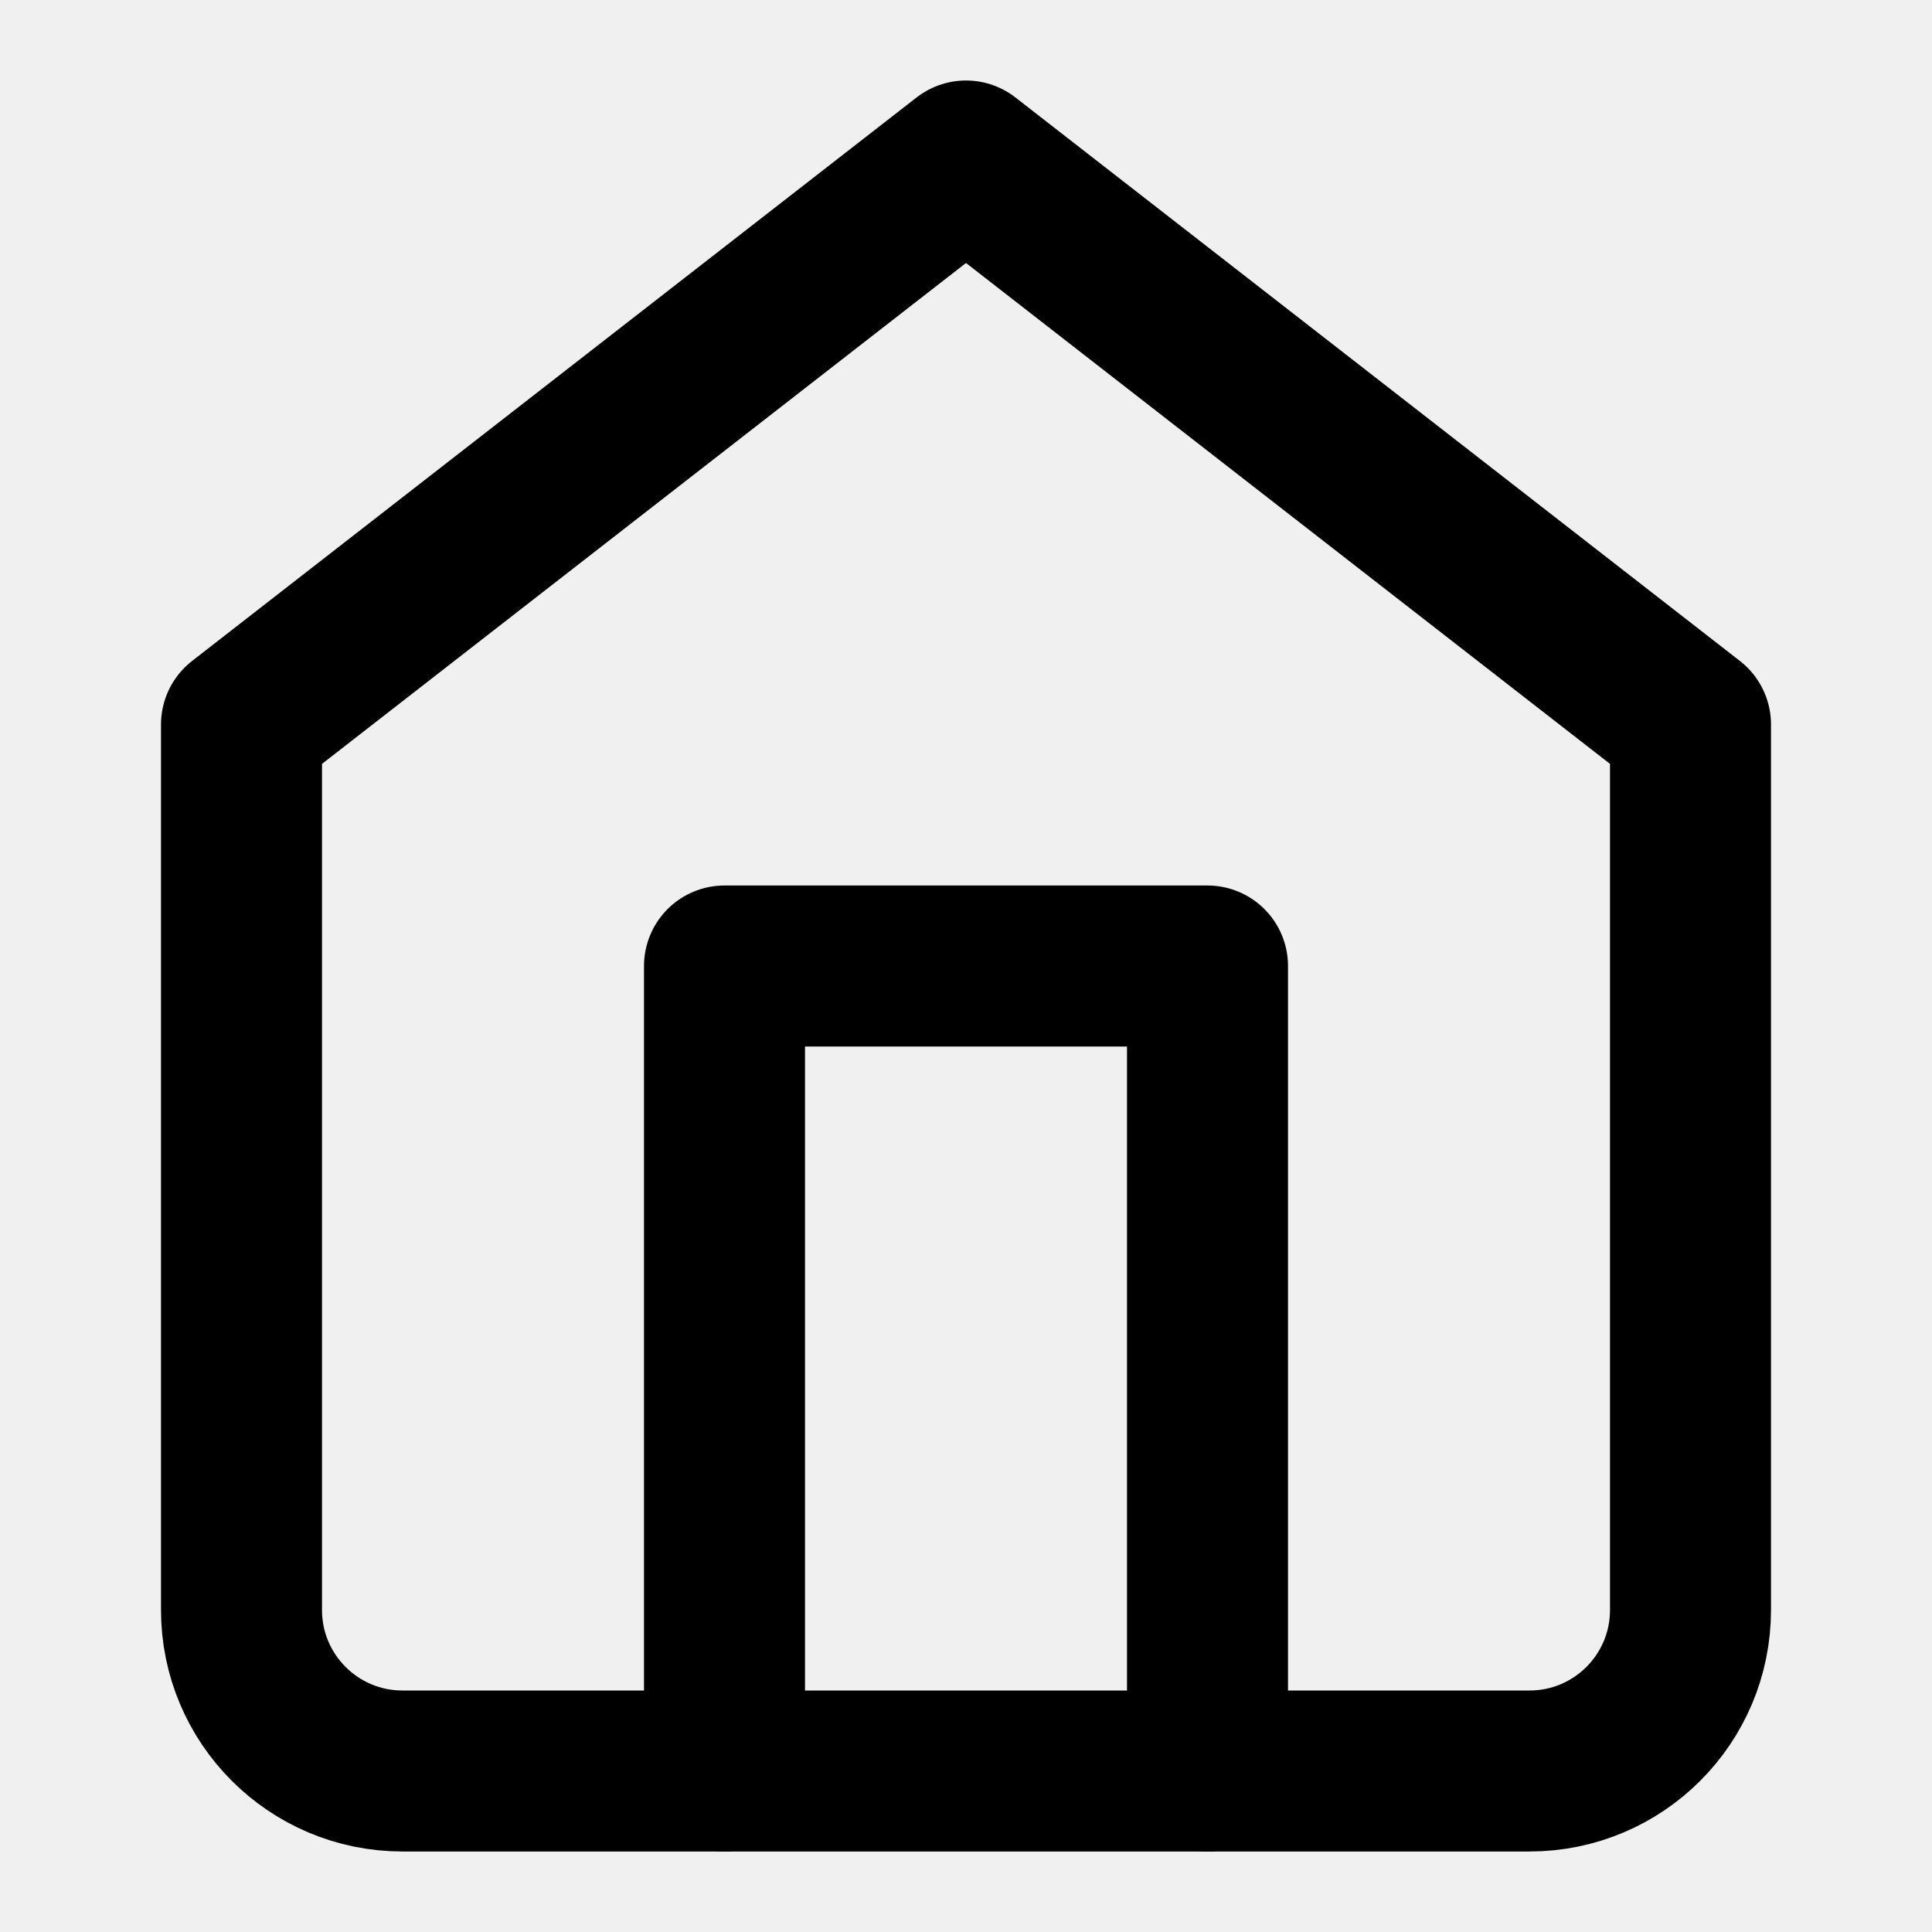
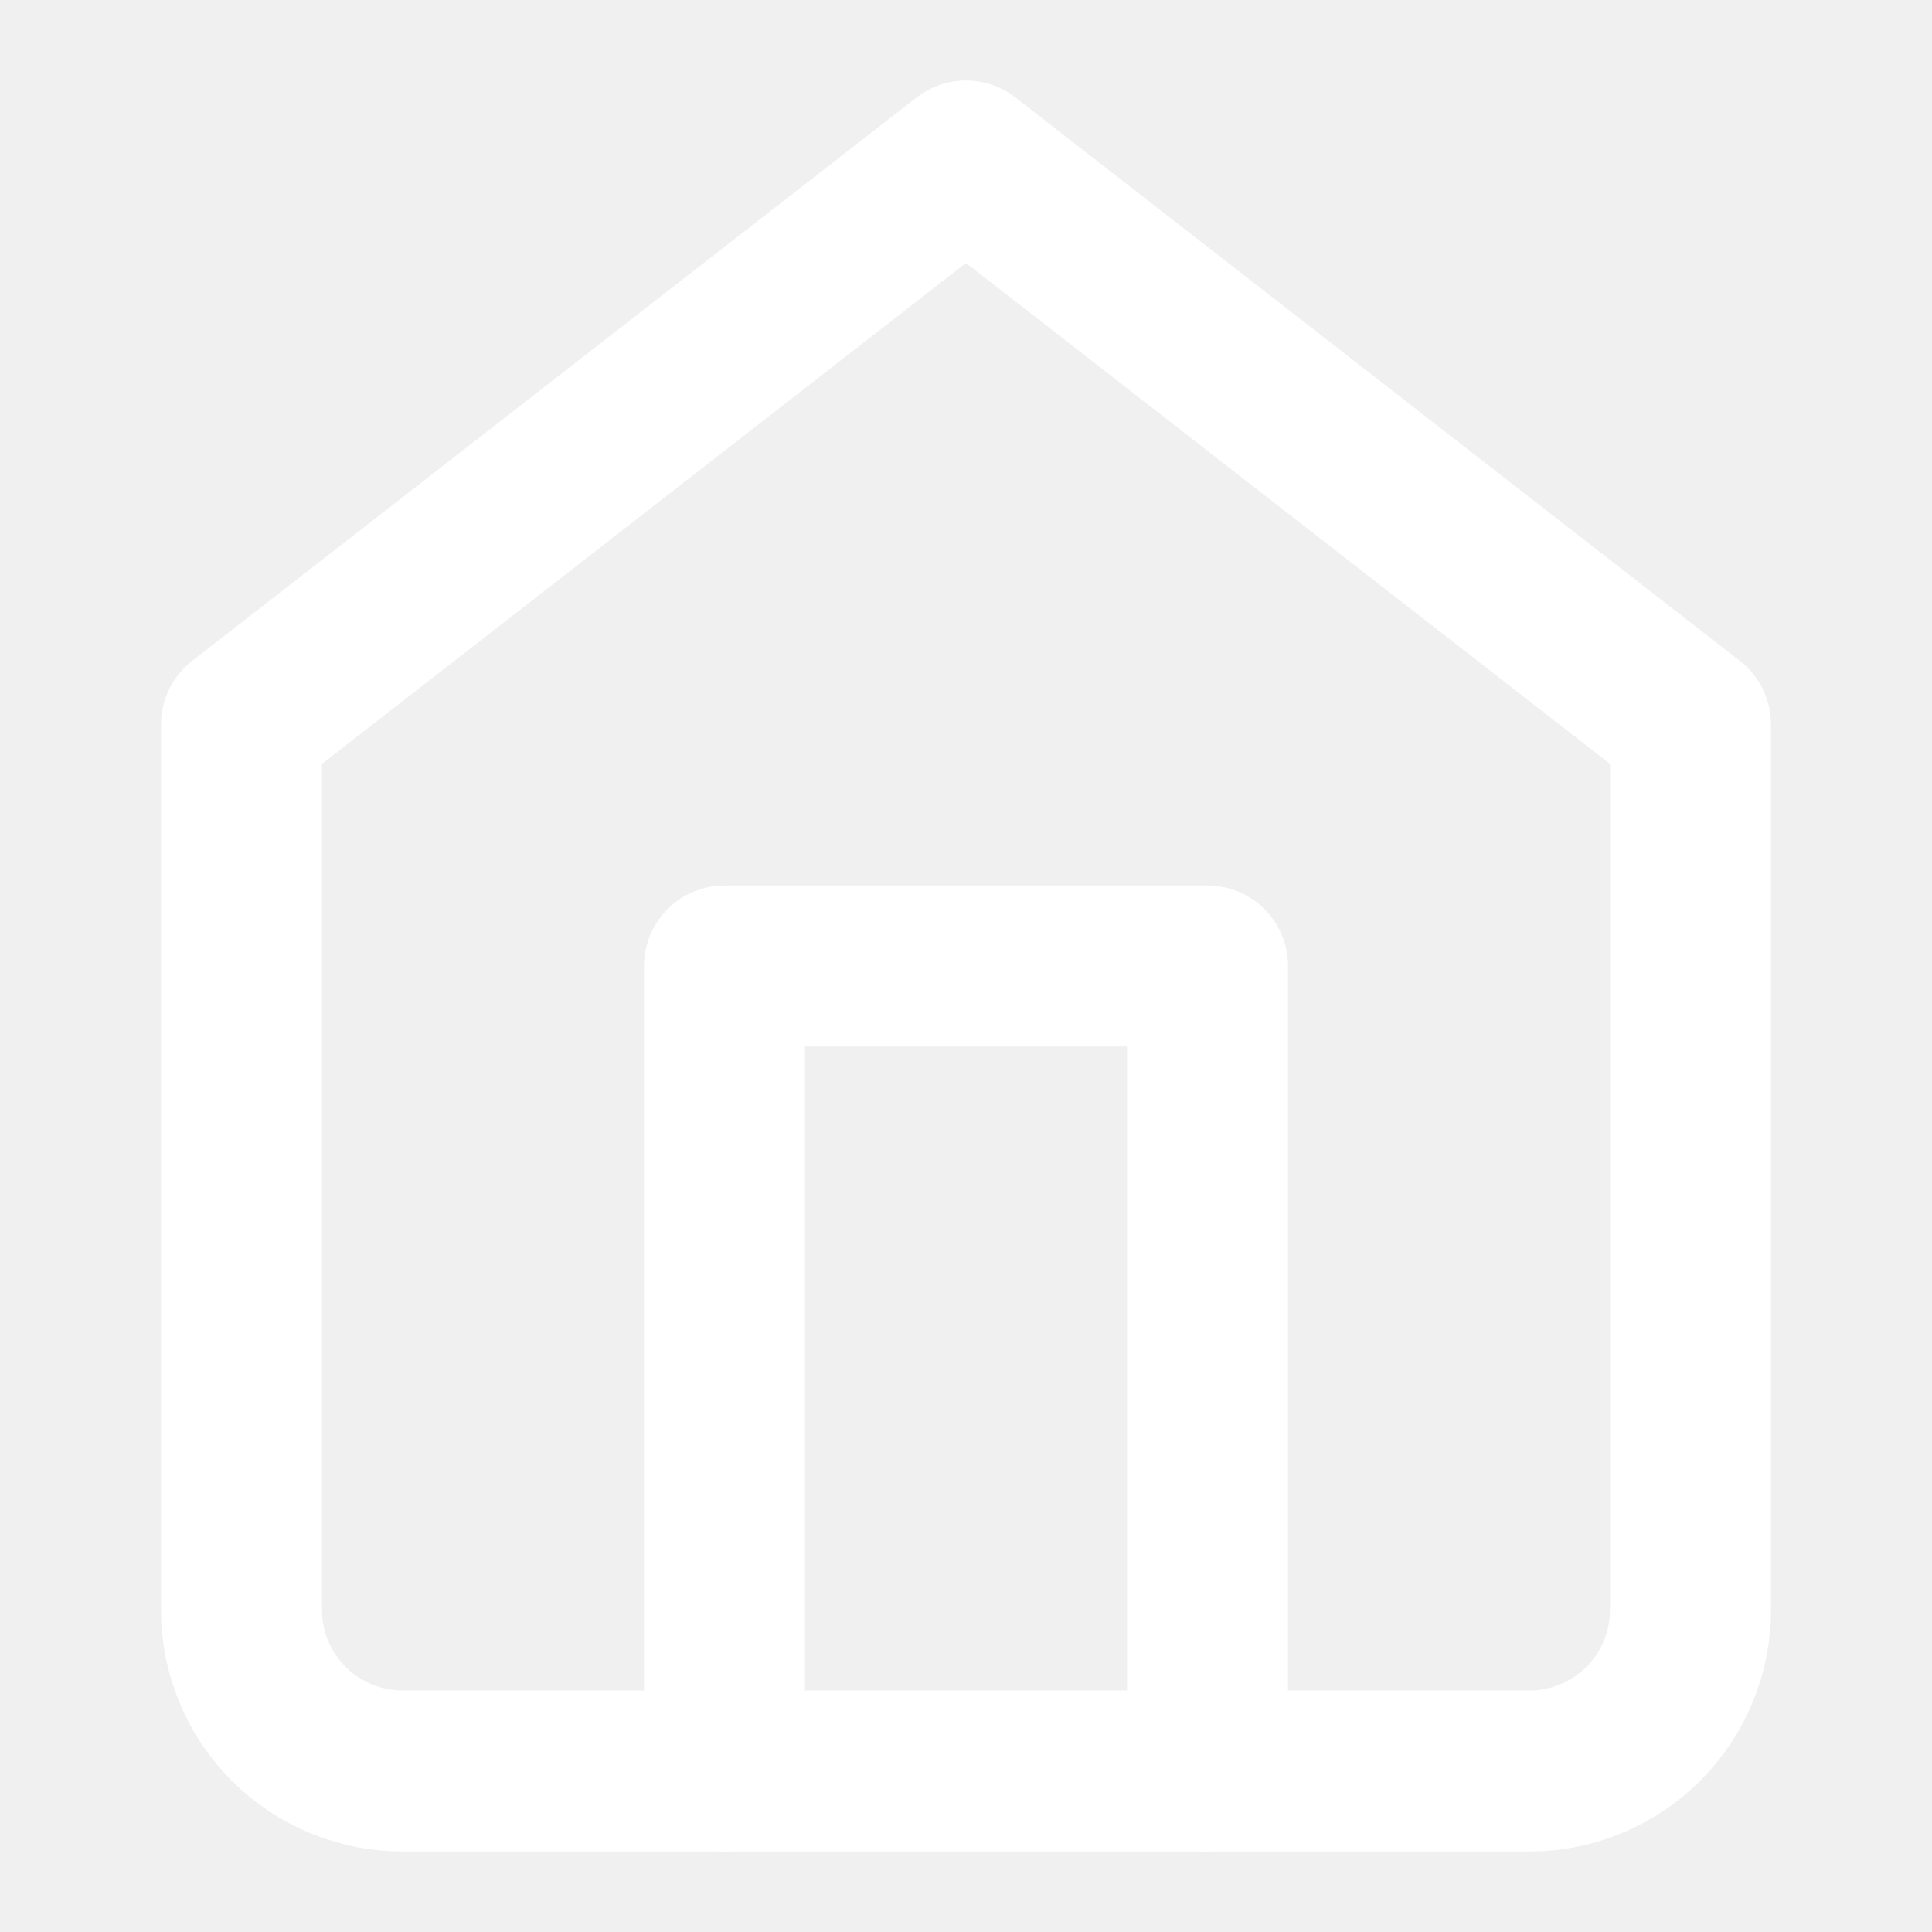
- <svg xmlns="http://www.w3.org/2000/svg" width="24" height="24" viewBox="0 0 24 24" fill="none" stroke="currentColor" stroke-width="2" stroke-linecap="round" stroke-linejoin="round" class="feather feather-home">
-   <path d="M3 9l9-7 9 7v11a2 2 0 0 1-2 2H5a2 2 0 0 1-2-2z" />
-   <polyline points="9 22 9 12 15 12 15 22" />
+ <svg xmlns="http://www.w3.org/2000/svg" width="24" height="24" viewBox="0 0 24 24" fill="none">
+   <path d="M3 9L12 2L21 9V20C21 20.53 20.789 21.039 20.414 21.414C20.039 21.789 19.53 22 19 22H5C4.47 22 3.961 21.789 3.586 21.414C3.211 21.039 3 20.53 3 20V9Z" stroke="white" stroke-width="2" stroke-linecap="round" stroke-linejoin="round" />
+   <path d="M9 22V12H15V22" stroke="white" stroke-width="2" stroke-linecap="round" stroke-linejoin="round" />
</svg>
